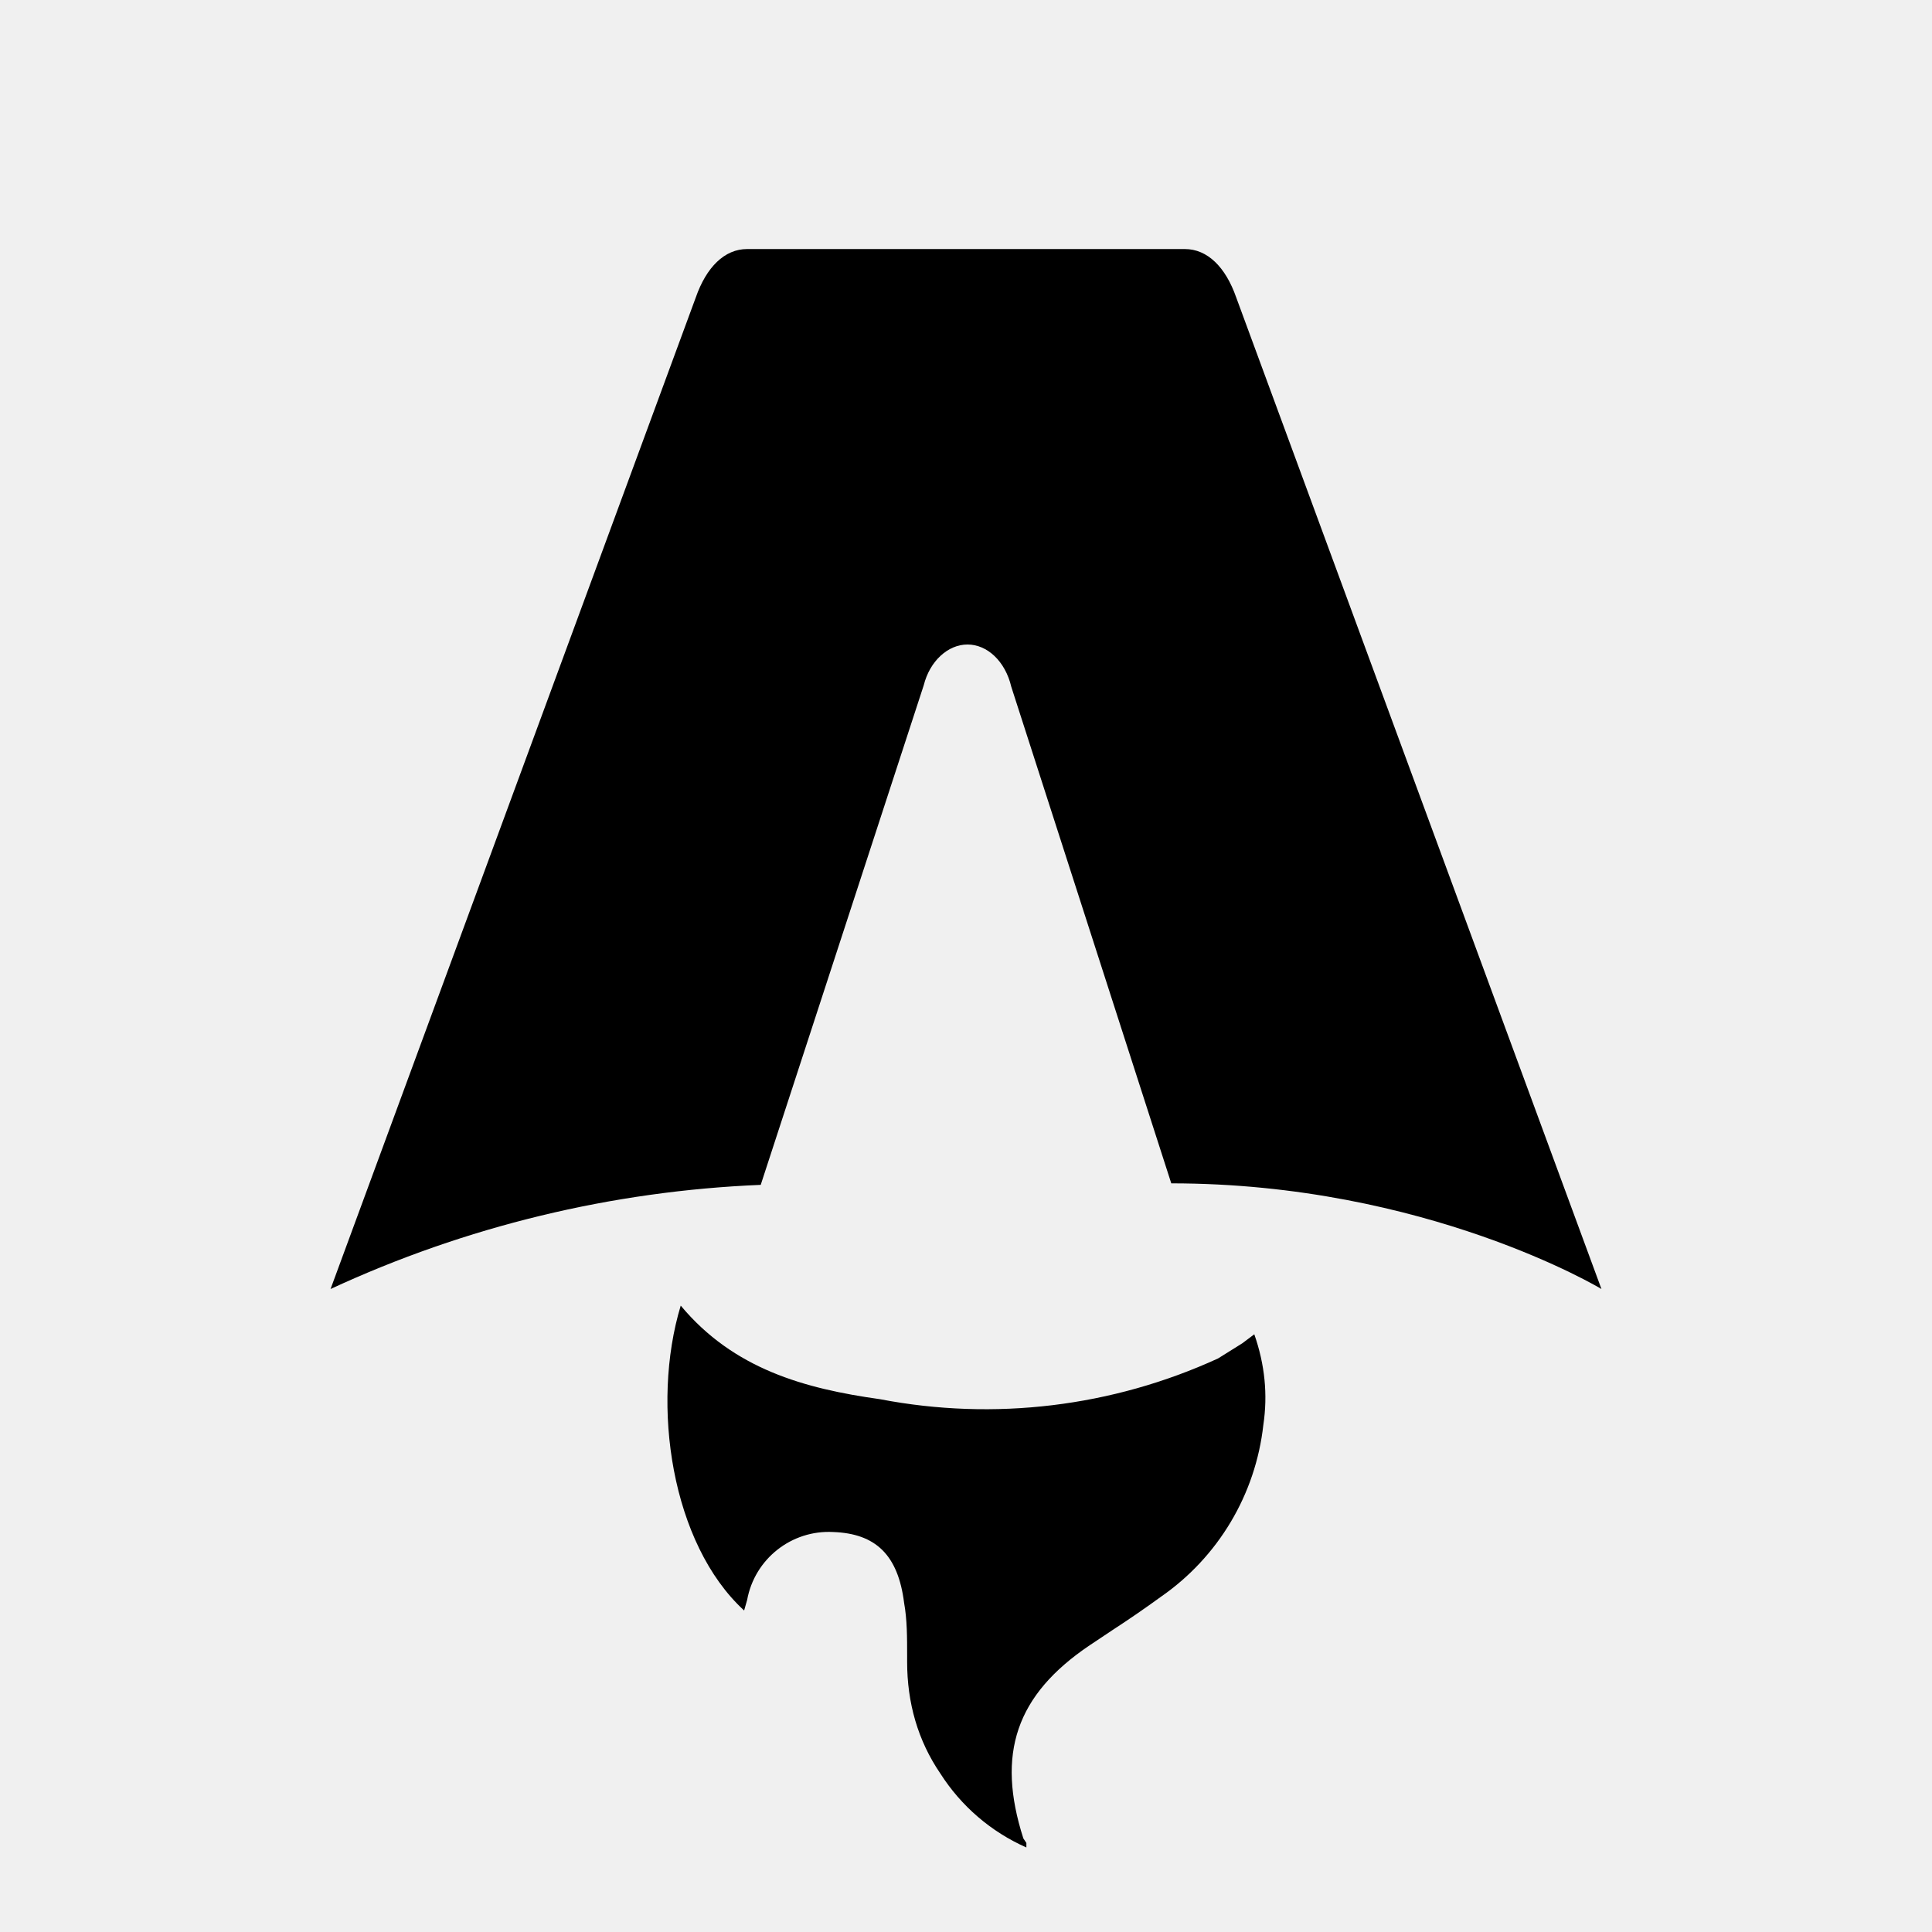
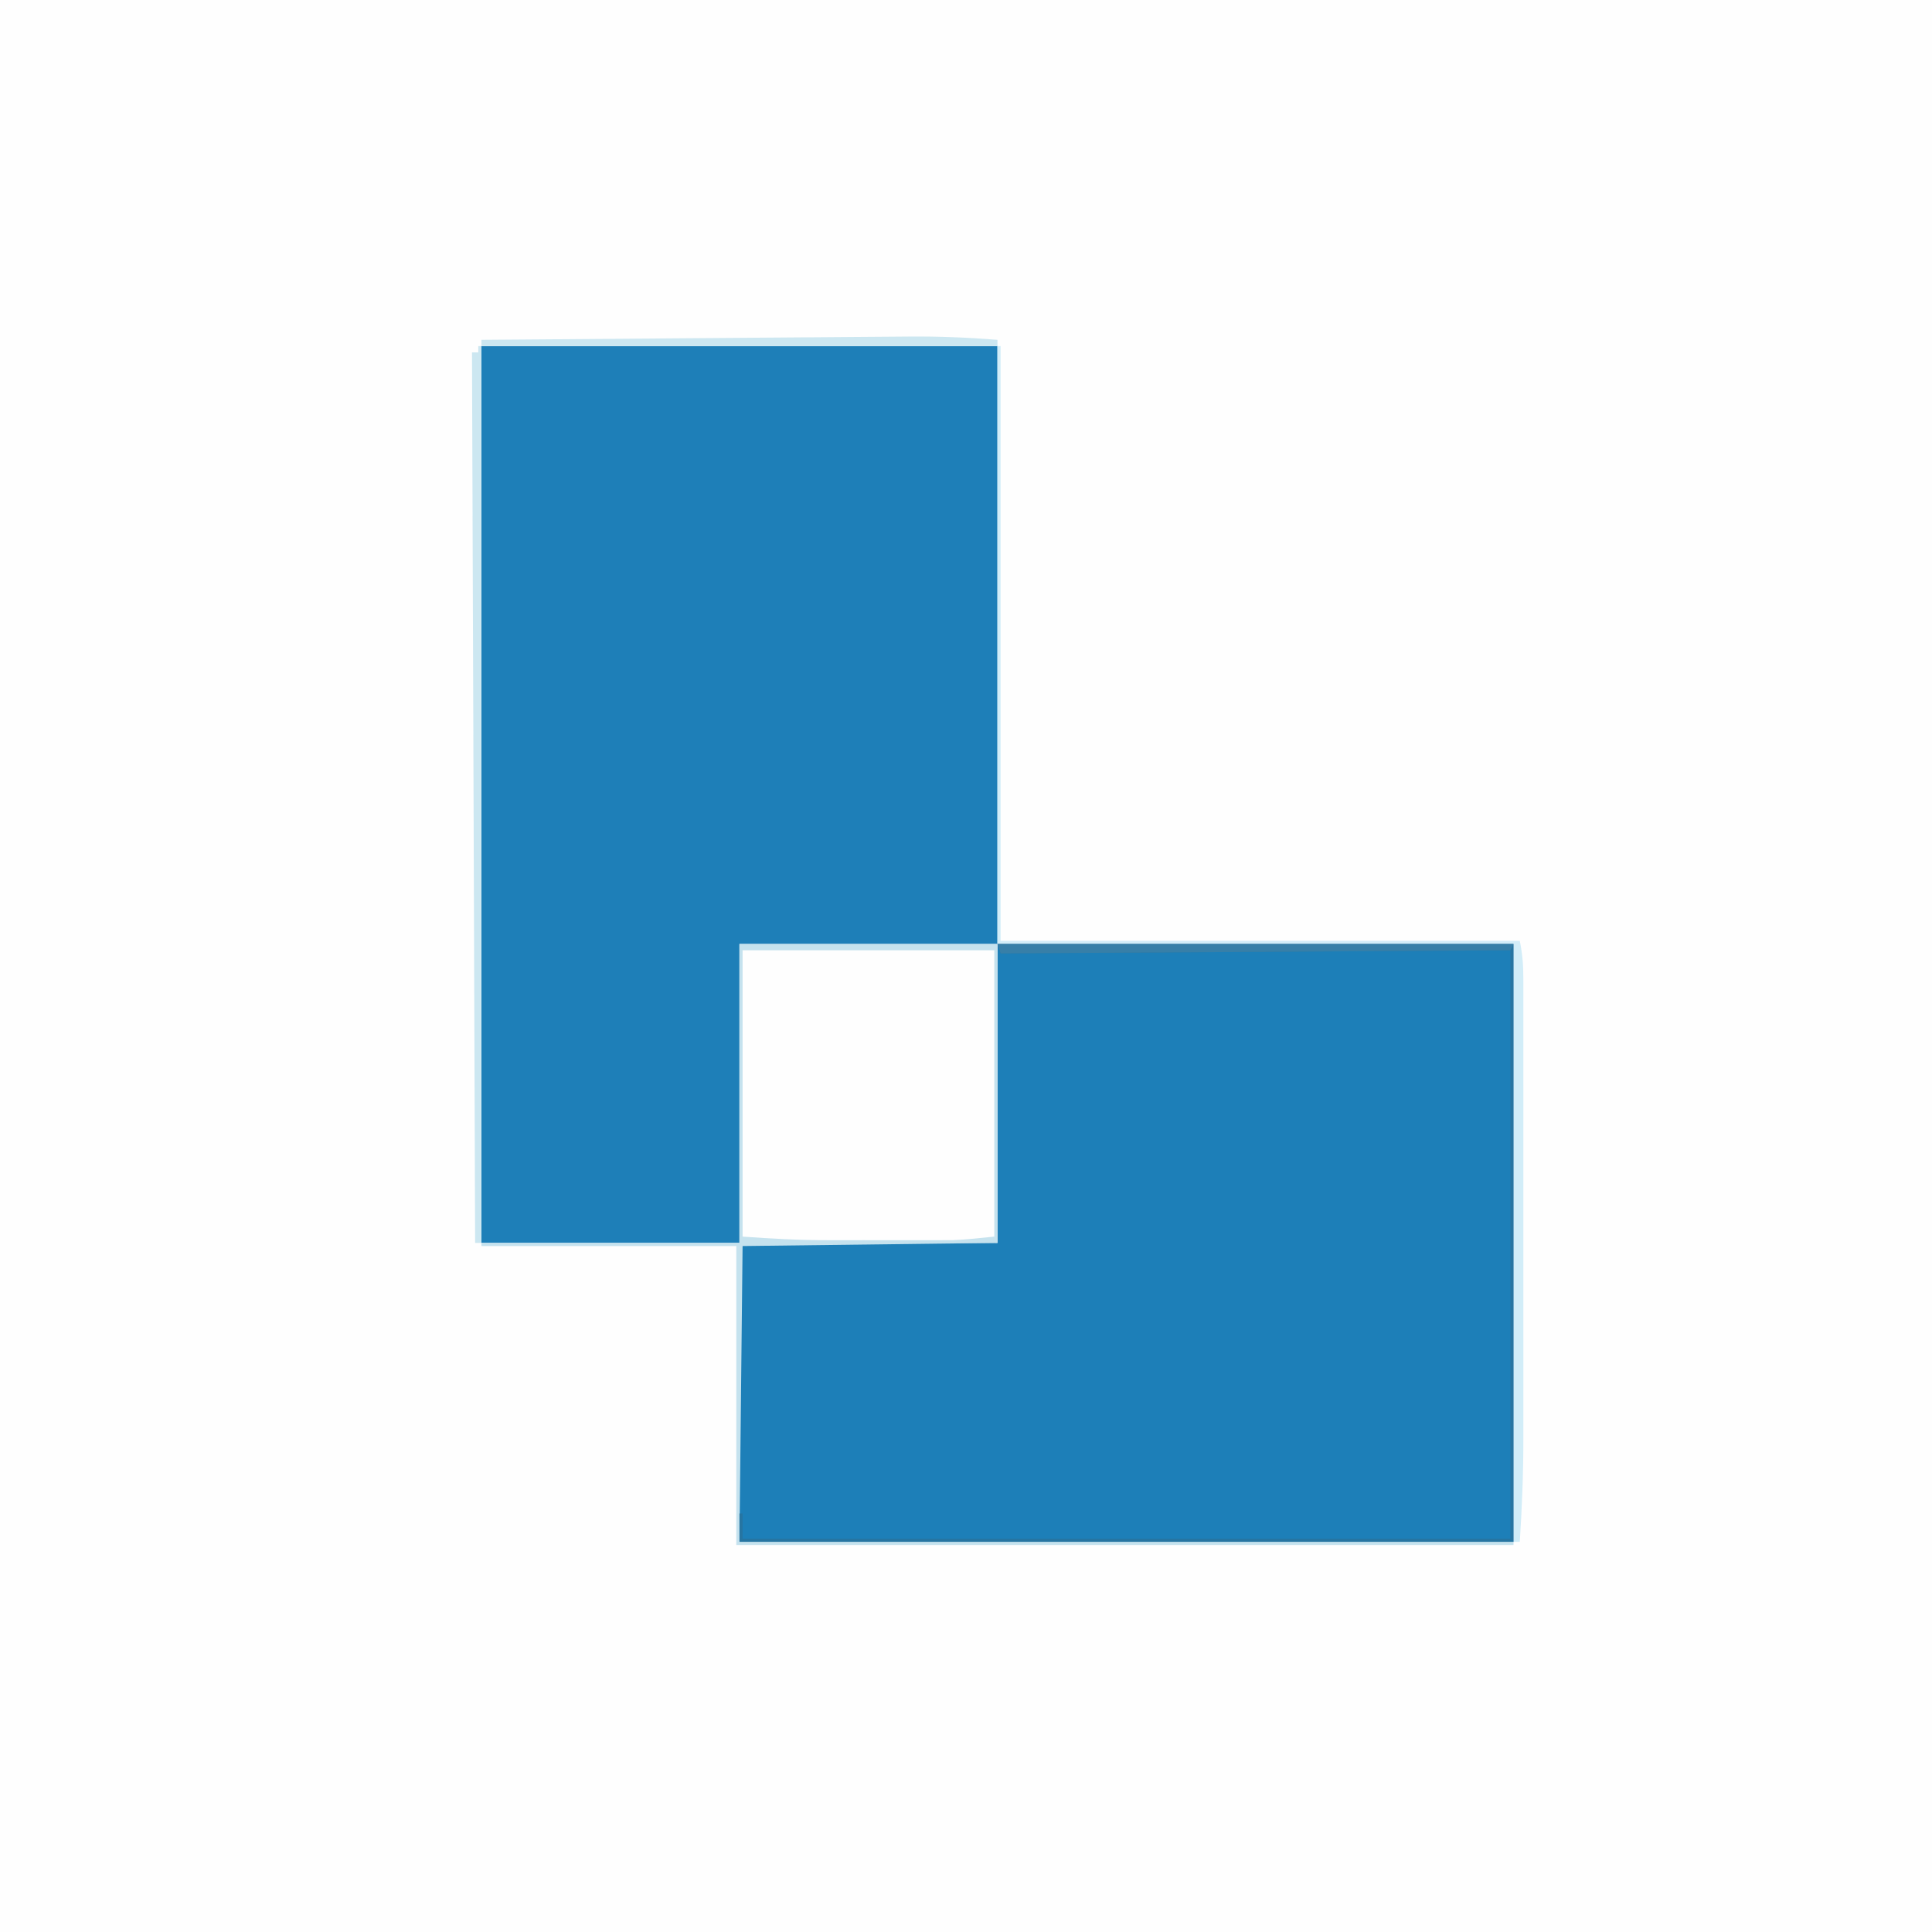
- <svg xmlns="http://www.w3.org/2000/svg" fill="none" viewBox="0 0 128 128">
-   <path d="M50.4 78.5a75.1 75.1 0 0 0-28.5 6.9l24.2-65.7c.7-2 1.9-3.2 3.4-3.2h29c1.5 0 2.7 1.2 3.4 3.2l24.2 65.7s-11.6-7-28.5-7L67 45.5c-.4-1.7-1.6-2.8-2.9-2.8-1.3 0-2.5 1.1-2.9 2.7L50.4 78.5Zm-1.1 28.2Zm-4.2-20.2c-2 6.6-.6 15.8 4.2 20.2a17.5 17.5 0 0 1 .2-.7 5.5 5.5 0 0 1 5.7-4.5c2.8.1 4.3 1.5 4.7 4.7.2 1.1.2 2.3.2 3.5v.4c0 2.7.7 5.2 2.2 7.4a13 13 0 0 0 5.7 4.9v-.3l-.2-.3c-1.8-5.6-.5-9.5 4.4-12.8l1.5-1a73 73 0 0 0 3.2-2.2 16 16 0 0 0 6.8-11.4c.3-2 .1-4-.6-6l-.8.6-1.6 1a37 37 0 0 1-22.4 2.7c-5-.7-9.7-2-13.2-6.2Z" />
-   <style>
-         path { fill: #000; }
-         @media (prefers-color-scheme: dark) {
-             path { fill: #FFF; }
-         }
-     </style>
+ <svg xmlns="http://www.w3.org/2000/svg" version="1.1" width="614" height="614">
+   <path d="M0 0 C202.62 0 405.24 0 614 0 C614 202.62 614 405.24 614 614 C411.38 614 208.76 614 0 614 C0 411.38 0 208.76 0 0 Z " fill="#FEFEFE" transform="translate(0,0)" />
+   <path d="M0 0 C54.12 0 108.24 0 164 0 C164 62.7 164 125.4 164 190 C136.94 190 109.88 190 82 190 C82 221.35 82 252.7 82 285 C54.94 285 27.88 285 0 285 C0 190.95 0 96.9 0 0 Z " fill="#1E7FB8" transform="translate(153,110)" />
+   <path d="M0 0 C54.12 0 108.24 0 164 0 C164 62.7 164 125.4 164 190 C82.82 190 1.64 190 -82 190 C-82 96 -82 96 -81 95 C-78.475 94.905 -75.977 94.874 -73.451 94.886 C-72.648 94.886 -71.845 94.886 -71.018 94.886 C-68.406 94.887 -65.795 94.894 -63.184 94.902 C-61.576 94.904 -59.969 94.905 -58.361 94.905 C-52.387 94.911 -46.412 94.925 -40.438 94.938 C-27.093 94.958 -13.749 94.979 0 95 C0 63.65 0 32.3 0 0 Z " fill="#1D7FB8" transform="translate(317,300)" />
+   <path d="M0 0 C27.06 0 54.12 0 82 0 C82 31.35 82 62.7 82 95 C55.27 95.33 28.54 95.66 1 96 C0.67 127.02 0.34 158.04 0 190 C81.18 190 162.36 190 246 190 C246 190.33 246 190.66 246 191 C164.49 191 82.98 191 -1 191 C-1 159.65 -1 128.3 -1 96 C-27.73 96 -54.46 96 -82 96 C-82 95.67 -82 95.34 -82 95 C-54.94 95 -27.88 95 0 95 C0 63.65 0 32.3 0 0 Z M1 2 C1 32.03 1 62.06 1 93 C10.168 93.655 19.107 94.149 28.266 94.133 C29.465 94.134 30.665 94.135 31.9 94.136 C34.411 94.136 36.922 94.135 39.433 94.13 C43.255 94.125 47.076 94.13 50.898 94.137 C53.354 94.136 55.81 94.135 58.266 94.133 C59.395 94.135 60.524 94.137 61.688 94.139 C63.301 94.134 63.301 94.134 64.946 94.129 C65.877 94.129 66.807 94.128 67.766 94.127 C72.19 93.953 76.595 93.441 81 93 C81 62.97 81 32.94 81 2 C54.6 2 28.2 2 1 2 Z " fill="#C5E2EE" transform="translate(235,300)" />
+   <path d="M0 0 C0.33 0 0.66 0 1 0 C1 62.37 1 124.74 1 189 C55.45 189 109.9 189 166 189 C166.844 193.222 167.126 196.599 167.127 200.858 C167.129 201.536 167.13 202.213 167.132 202.911 C167.136 205.176 167.133 207.44 167.129 209.704 C167.131 211.331 167.133 212.957 167.135 214.584 C167.139 219.002 167.137 223.42 167.134 227.838 C167.132 232.477 167.134 237.116 167.136 241.754 C167.138 249.558 167.135 257.362 167.13 265.166 C167.125 274.147 167.127 283.128 167.132 292.109 C167.137 299.843 167.137 307.578 167.135 315.312 C167.133 319.92 167.133 324.529 167.136 329.137 C167.139 333.485 167.137 337.832 167.131 342.18 C167.13 343.761 167.13 345.342 167.133 346.923 C167.147 357.981 166.711 368.965 166 380 C165.34 380 164.68 380 164 380 C164 317.3 164 254.6 164 190 C109.88 190 55.76 190 0 190 C0 127.3 0 64.6 0 0 Z " fill="#D2EDF8" transform="translate(317,110)" />
+   <path d="M0 0 C54.12 0 108.24 0 164 0 C164 62.7 164 125.4 164 190 C82.82 190 1.64 190 -82 190 C-82 187.03 -82 184.06 -82 181 C-81.67 181 -81.34 181 -81 181 C-81 183.64 -81 186.28 -81 189 C-0.48 189 80.04 189 163 189 C163 127.29 163 65.58 163 2 C82.81 2.495 82.81 2.495 1 3 C0.505 1.515 0.505 1.515 0 0 Z " fill="#2675A2" transform="translate(317,300)" />
+   <path d="M0 0 C0.33 0 0.66 0 1 0 C1 94.05 1 188.1 1 285 C0.34 285 -0.32 285 -1 285 C-1.33 191.61 -1.66 98.22 -2 2 C-1.34 2 -0.68 2 0 2 C0 1.34 0 0.68 0 0 Z " fill="#CCE7F1" transform="translate(152,110)" />
+   <path d="M0 0 C0 0.66 0 1.32 0 2 C-54.12 2 -108.24 2 -164 2 C-164 1.34 -164 0.68 -164 0 C-144.832 -0.154 -125.664 -0.302 -106.496 -0.443 C-97.594 -0.508 -88.693 -0.576 -79.791 -0.648 C-72.027 -0.711 -64.262 -0.771 -56.497 -0.825 C-52.392 -0.854 -48.286 -0.885 -44.18 -0.921 C-40.304 -0.954 -36.427 -0.982 -32.55 -1.007 C-31.139 -1.016 -29.728 -1.028 -28.317 -1.042 C-18.82 -1.133 -9.462 -0.753 0 0 Z " fill="#CCE7F1" transform="translate(317,108)" />
+   <path d="M0 0 C54.12 0 108.24 0 164 0 C163.67 0.66 163.34 1.32 163 2 C82.81 2.495 82.81 2.495 1 3 C0.67 2.01 0.34 1.02 0 0 Z " fill="#377FA8" transform="translate(317,300)" />
</svg>
